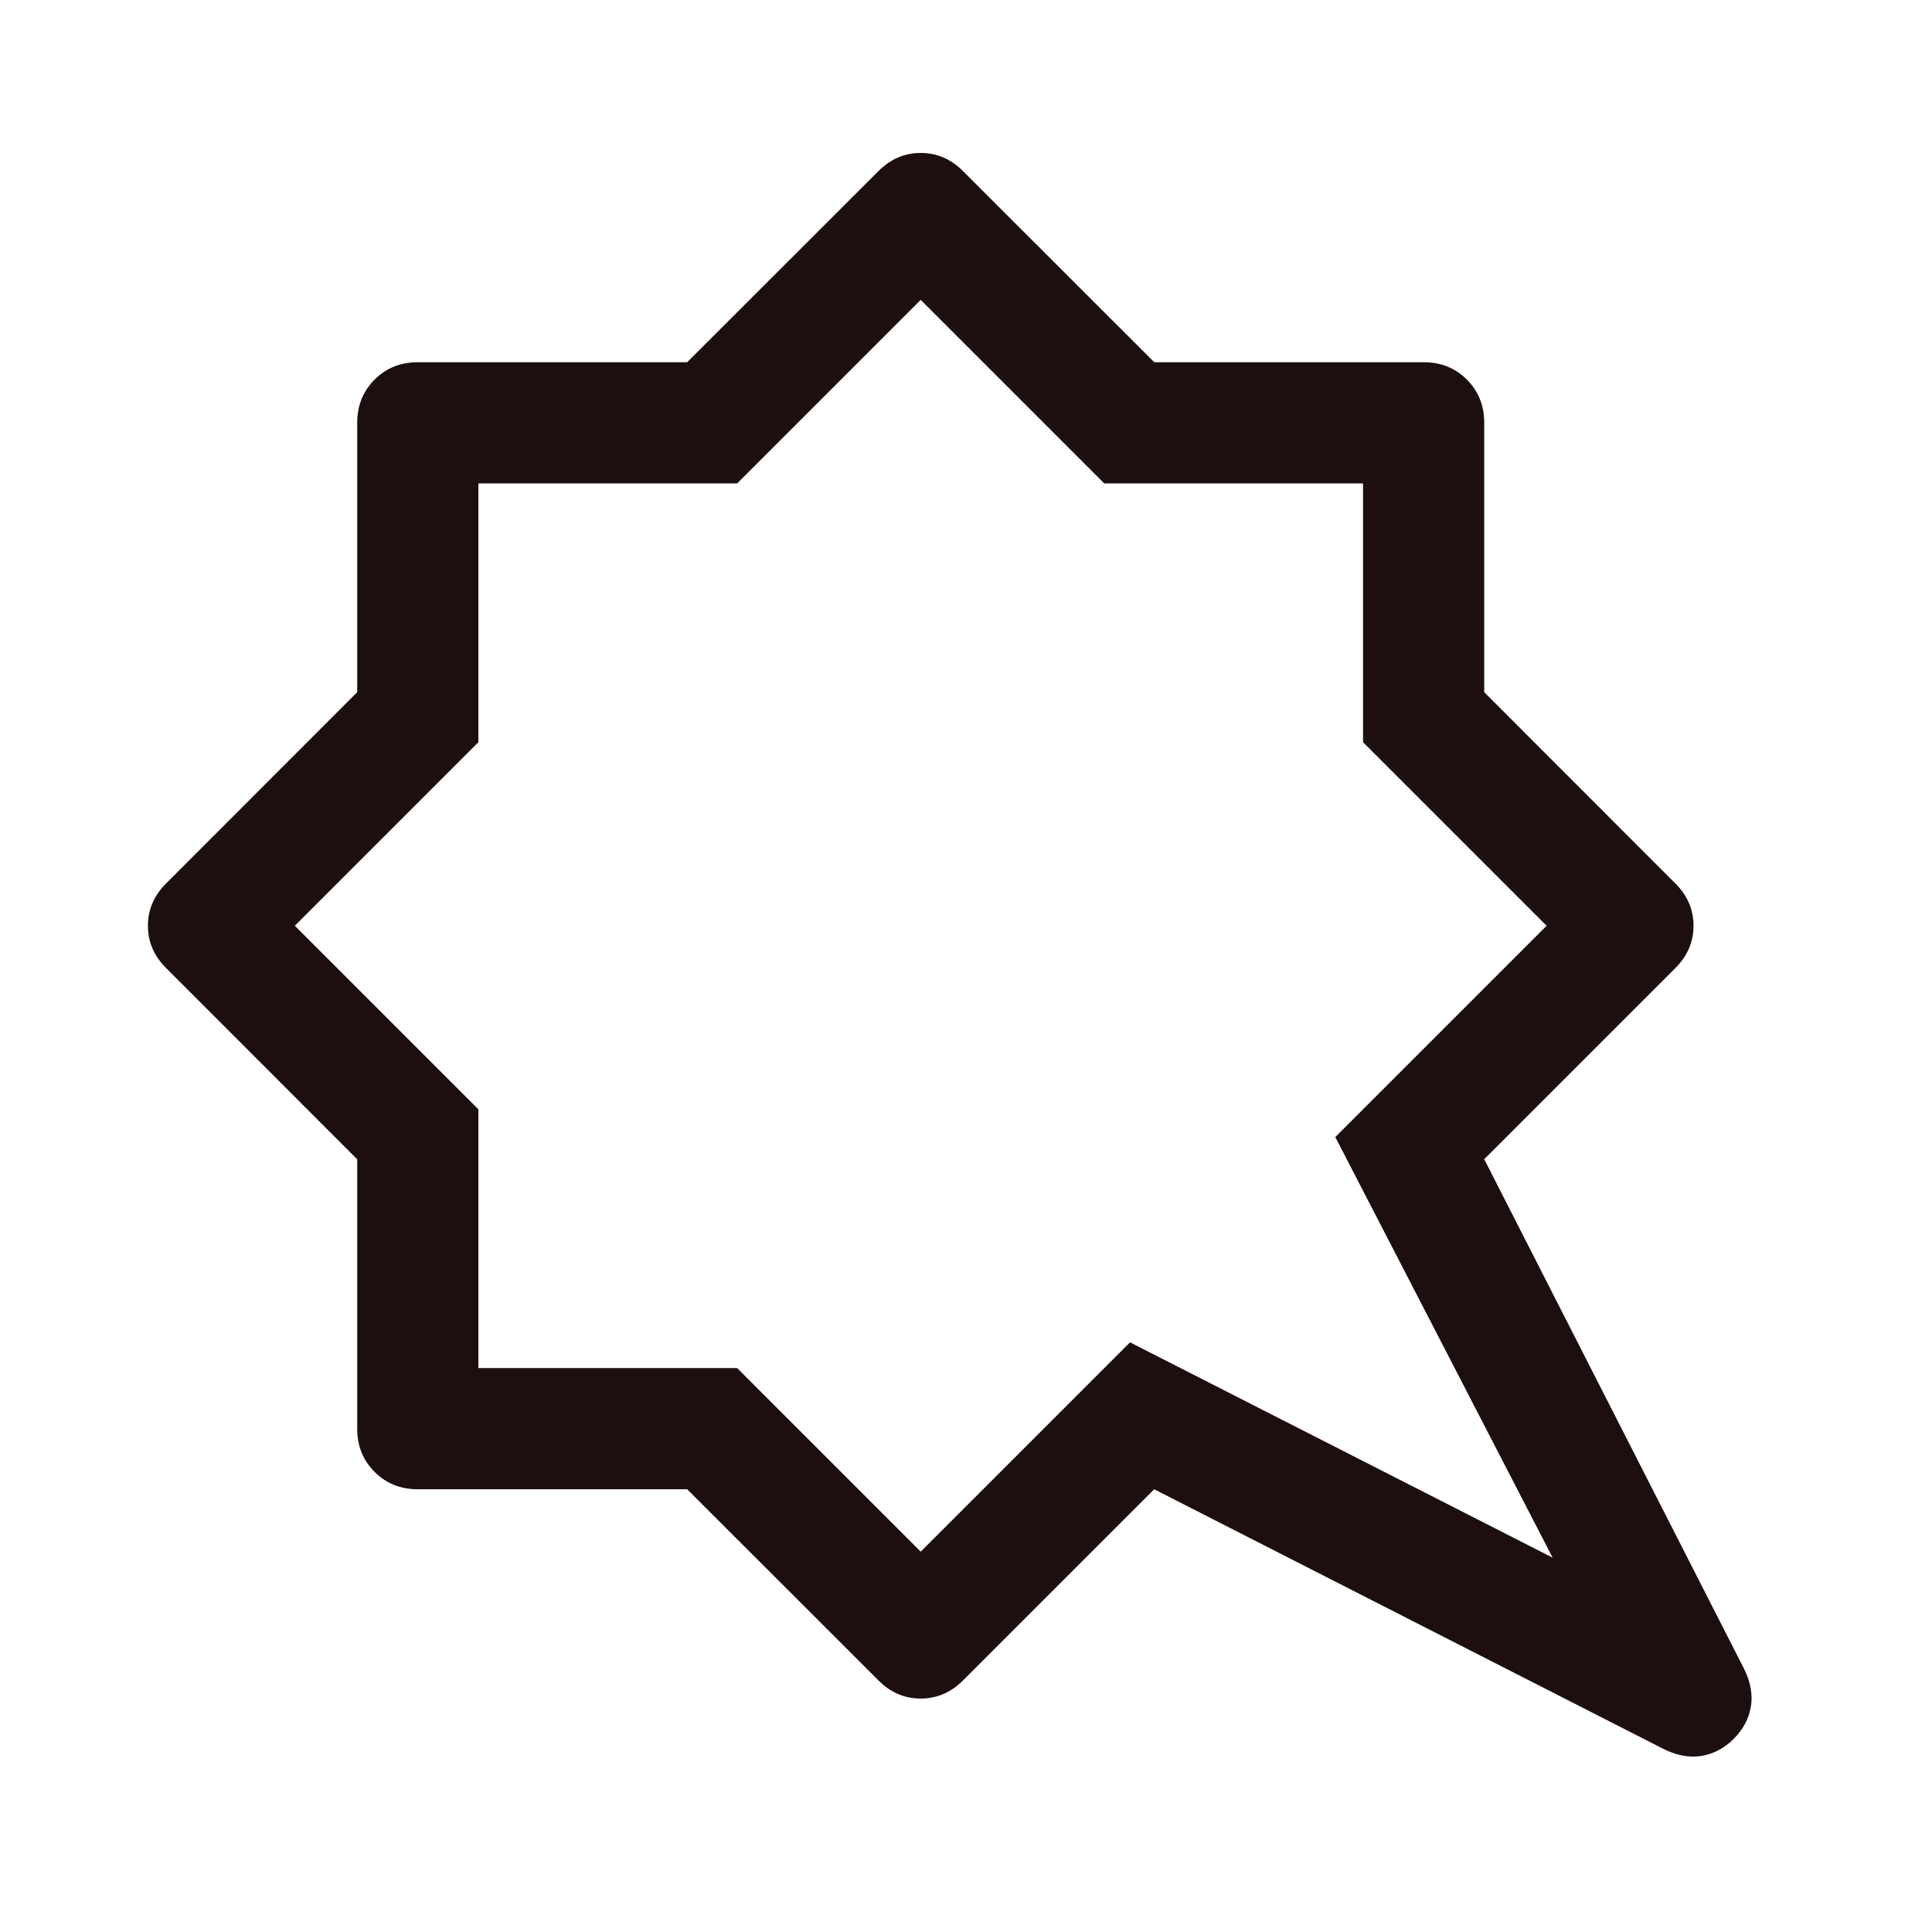
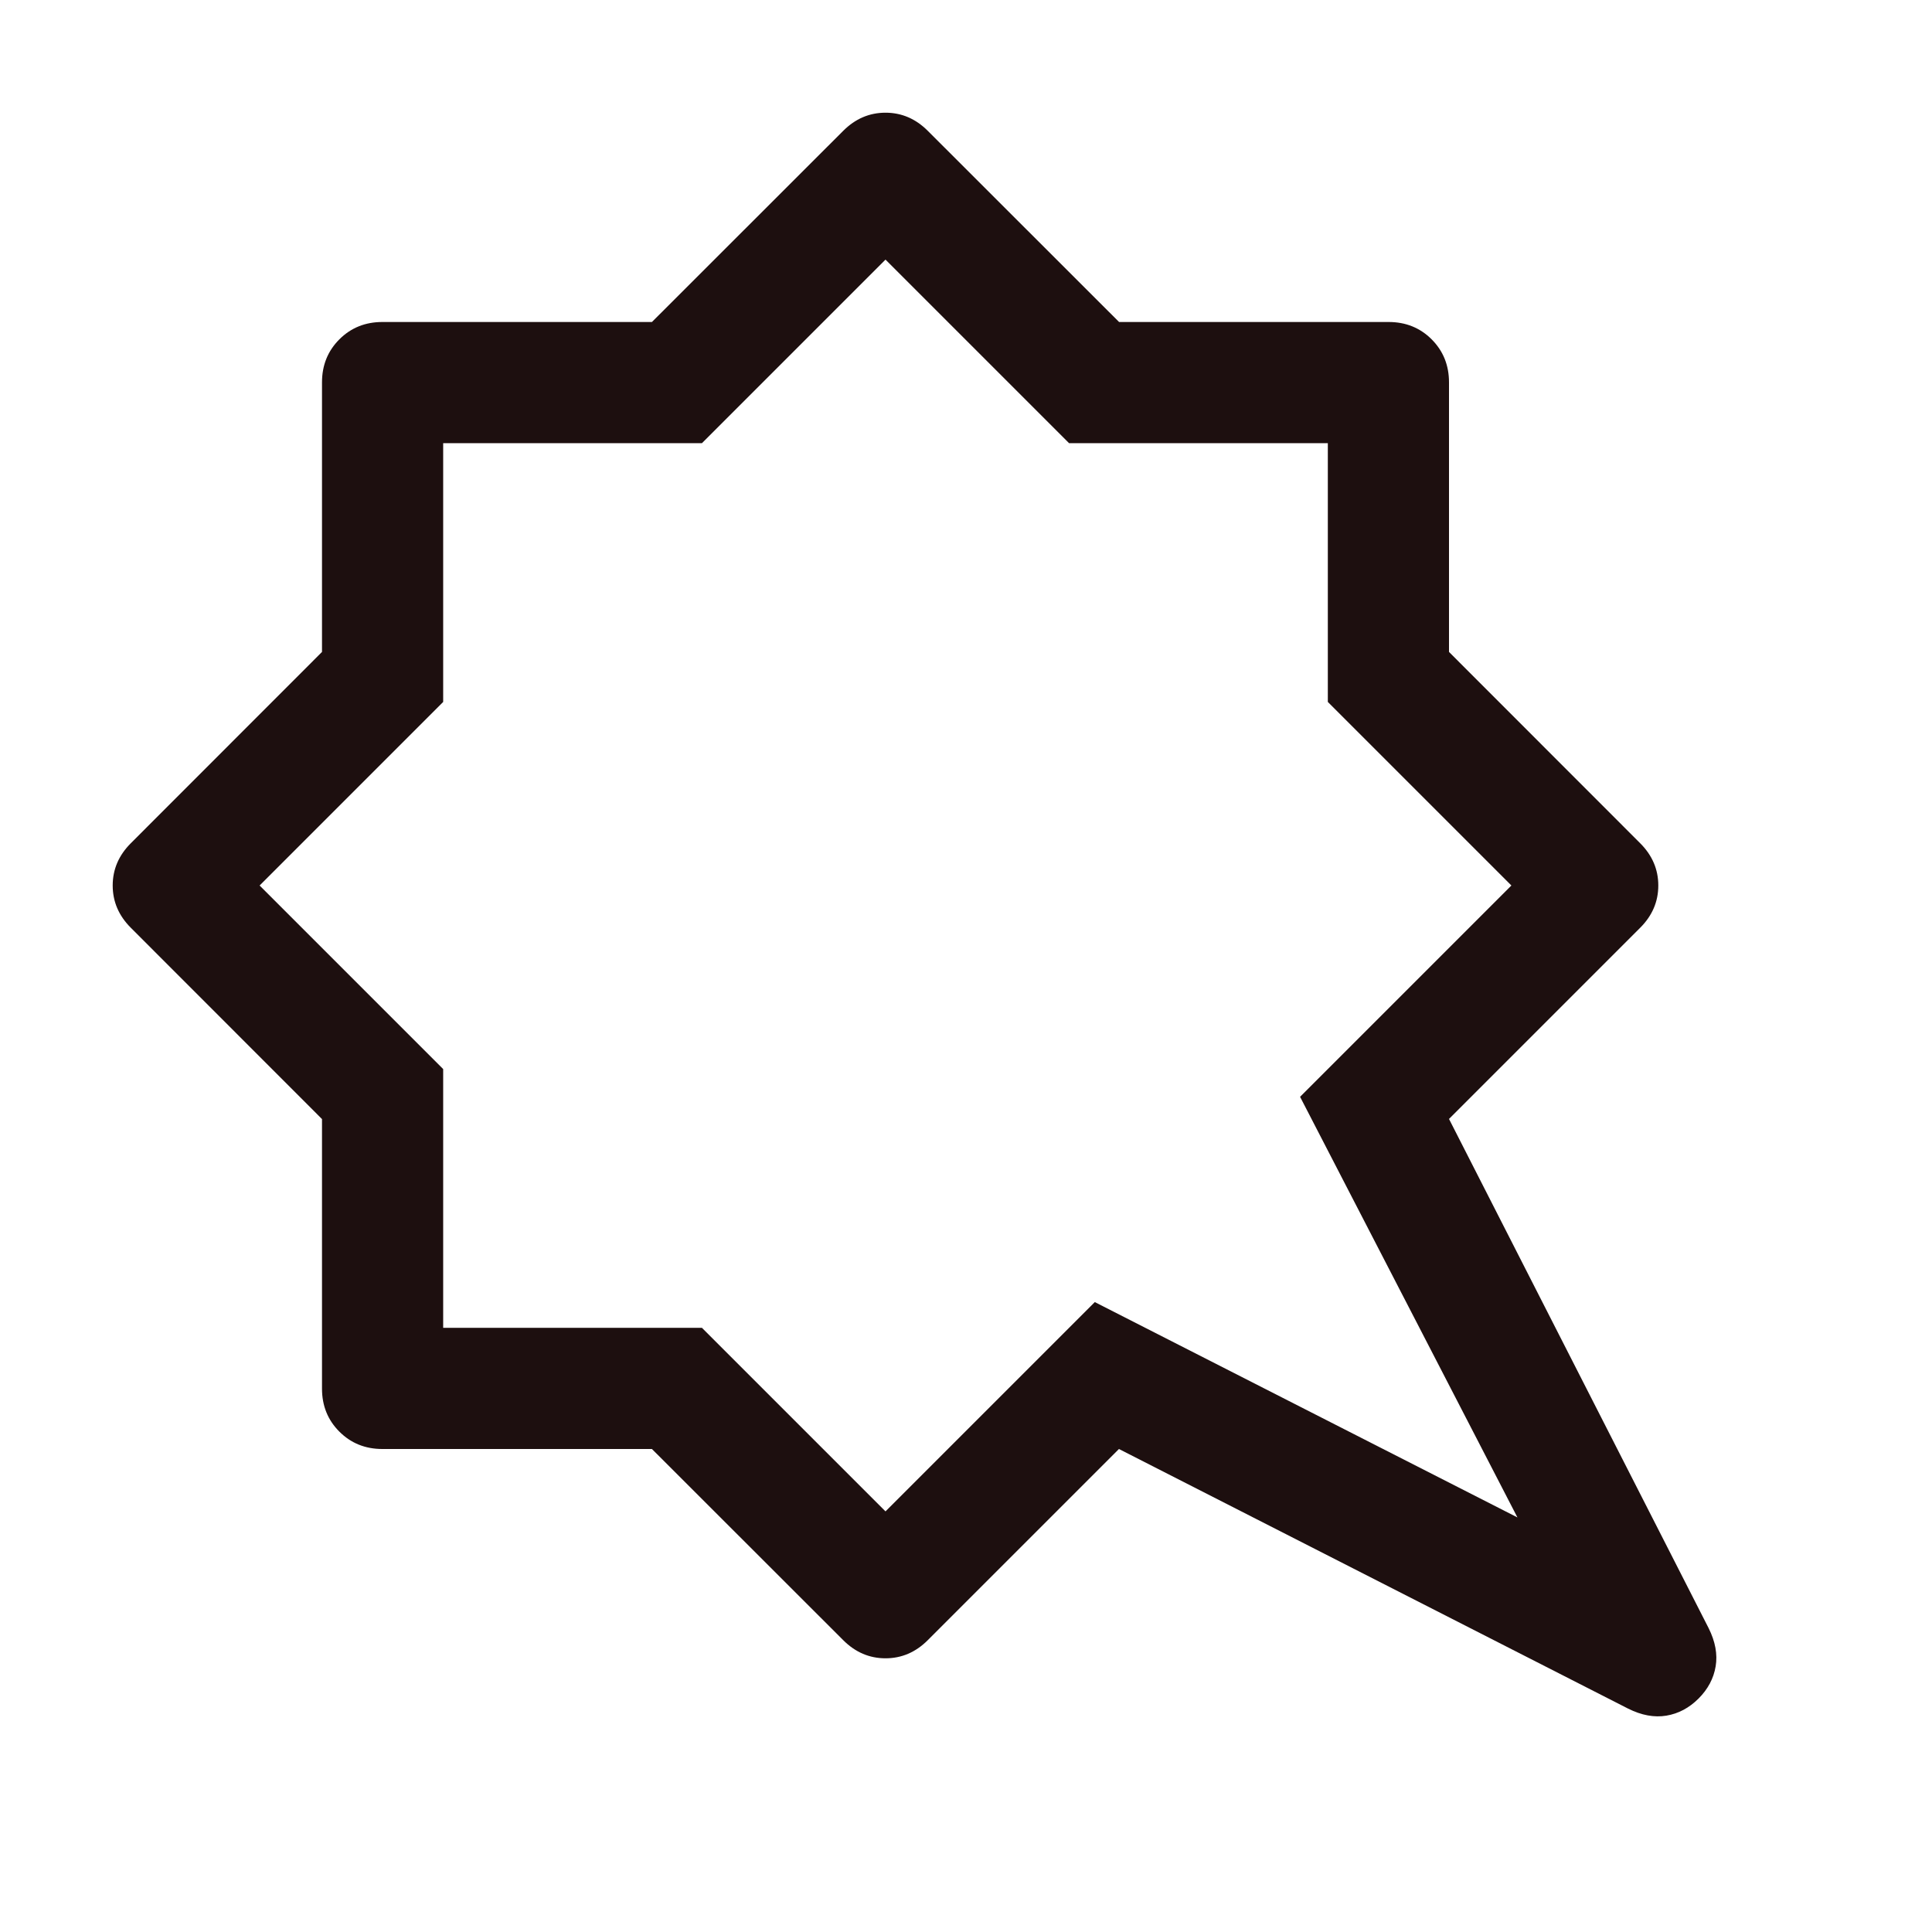
- <svg xmlns="http://www.w3.org/2000/svg" height="20px" viewBox="0 -980 925 960" width="20px" fill="#1d0f0f">
+ <svg xmlns="http://www.w3.org/2000/svg" height="20px" viewBox="0 -960 960 960" width="20px" fill="#1d0f0f">
  <path d="M754-206 646-415l105-105-91.21-91.21v-128.58H531.21L440-831l-91.21 91.21H220.21v128.58L129-520l91.21 91.21v128.58h128.58L440-209l104-104 210 107Zm90 90q-7 7-16 8.5t-19-3.5L556-240l-95 95q-9 9-21 9t-21-9l-95.06-95H190q-12.75 0-21.37-8.63Q160-257.25 160-270v-133.94L65-499q-9-9-9-21t9-21l95-95.06V-770q0-12.75 8.63-21.38Q177.25-800 190-800h133.94L419-895q9-9 21-9t21 9l95.06 95H690q12.75 0 21.38 8.62Q720-782.75 720-770v133.94L815-541q9 9 9 21t-9 21l-95 95 129 253q5 10 3.5 19t-8.5 16ZM441-518Z" />
</svg>
